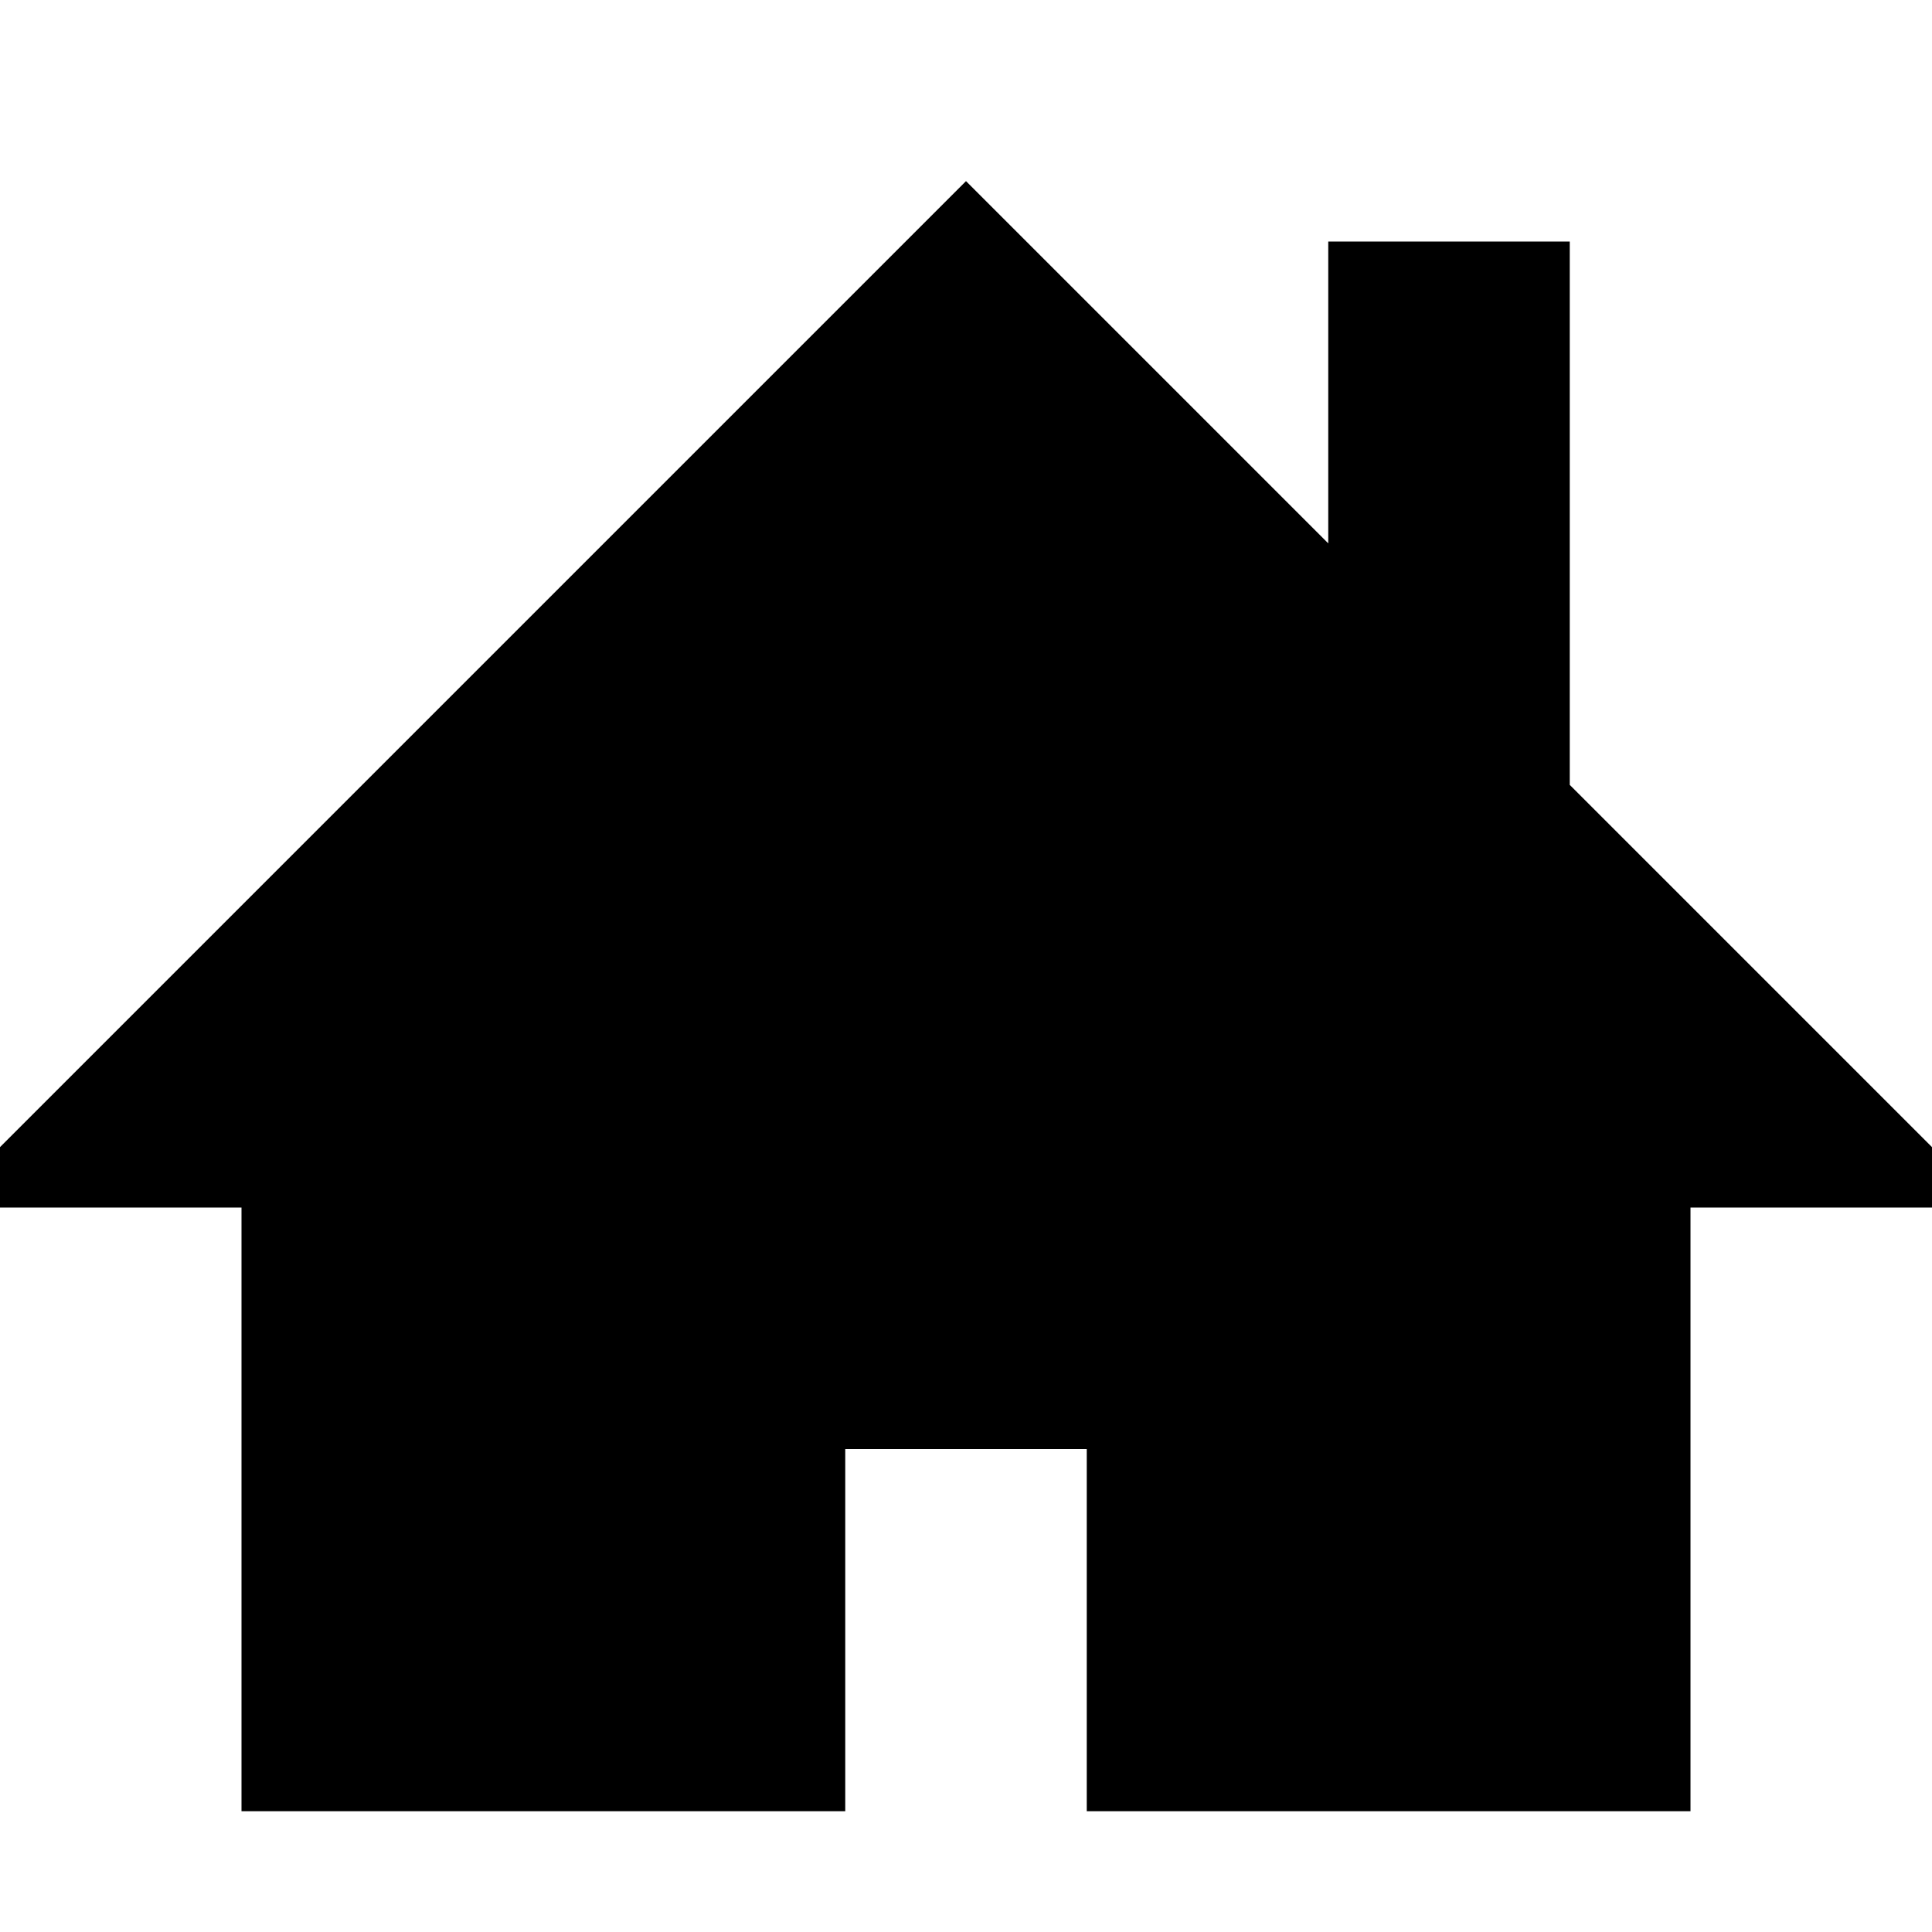
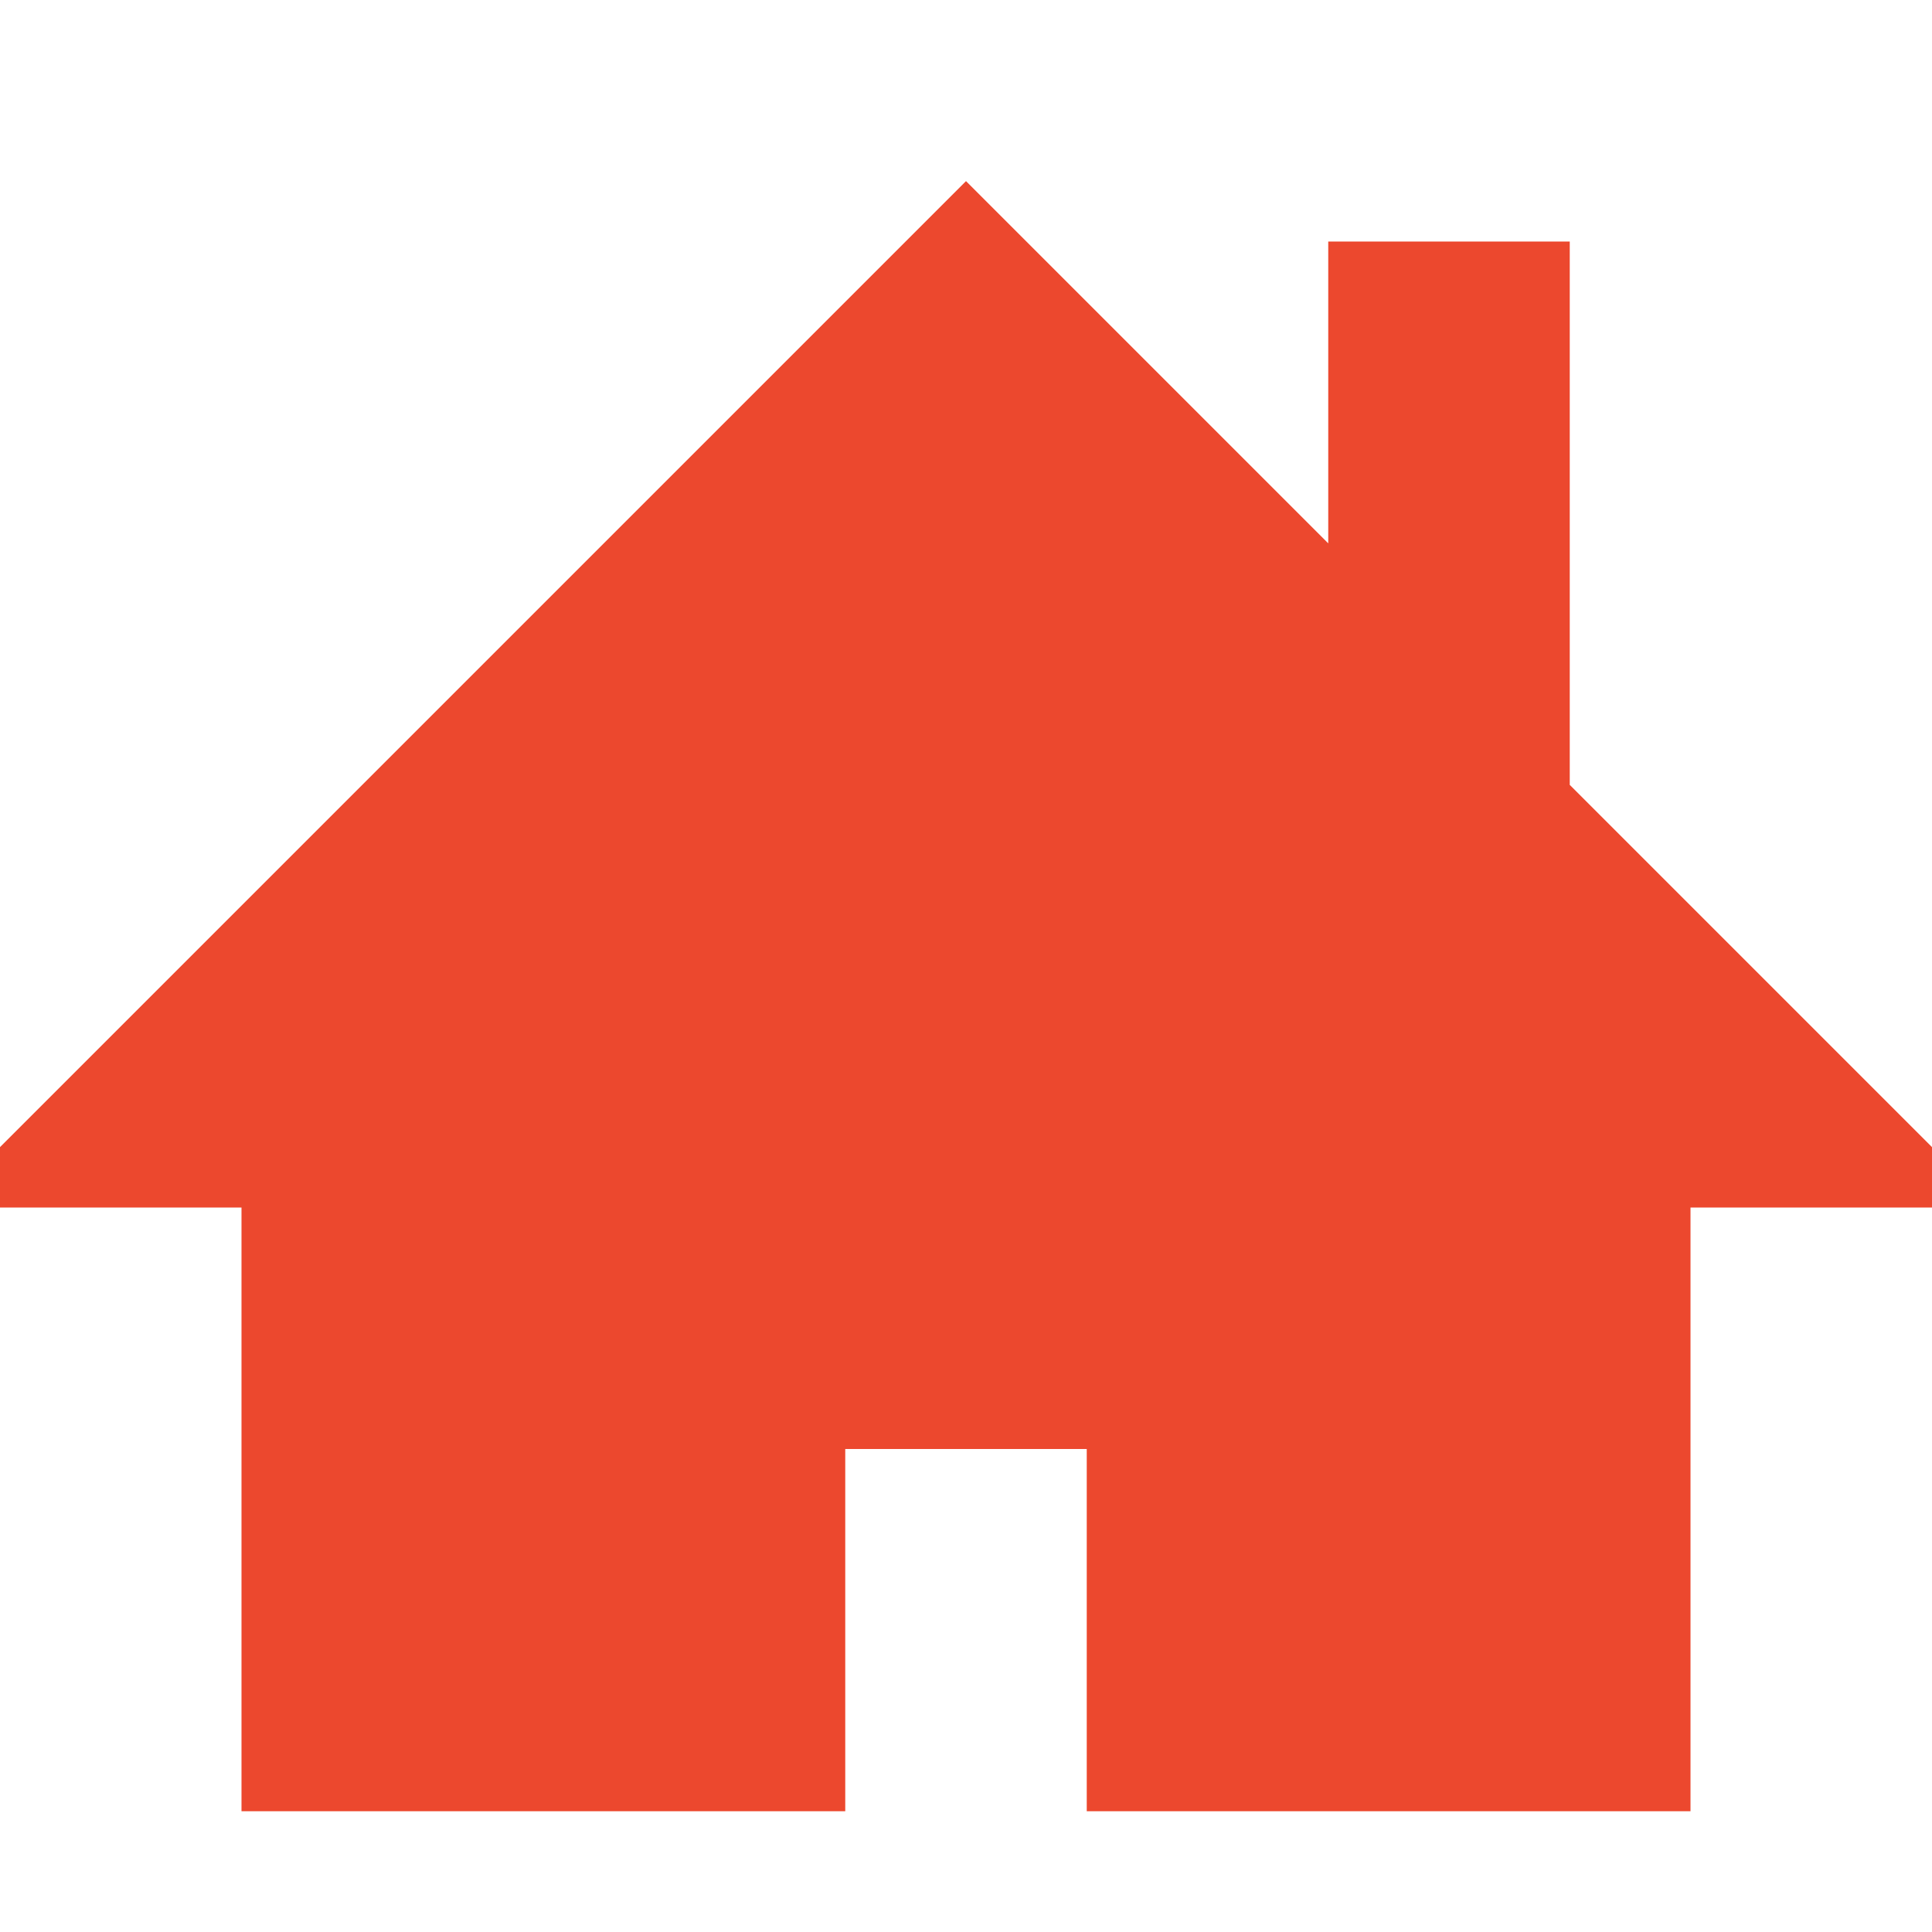
<svg xmlns="http://www.w3.org/2000/svg" version="1.1" id="Capa_1" x="0px" y="0px" width="512px" height="512px" viewBox="0 0 512 512" enable-background="new 0 0 512 512">
-   <path d="M512,304l-96-96V64h-64v80l-96-96L0,304v16h64v160h160v-96h64v96h160V320h64V304z" />
+   <path d="M512,304l-96-96V64h-64v80l-96-96L0,304v16h64v160h160v-96h64v96h160V320h64V304z" fill="#EC482E" />
</svg>
